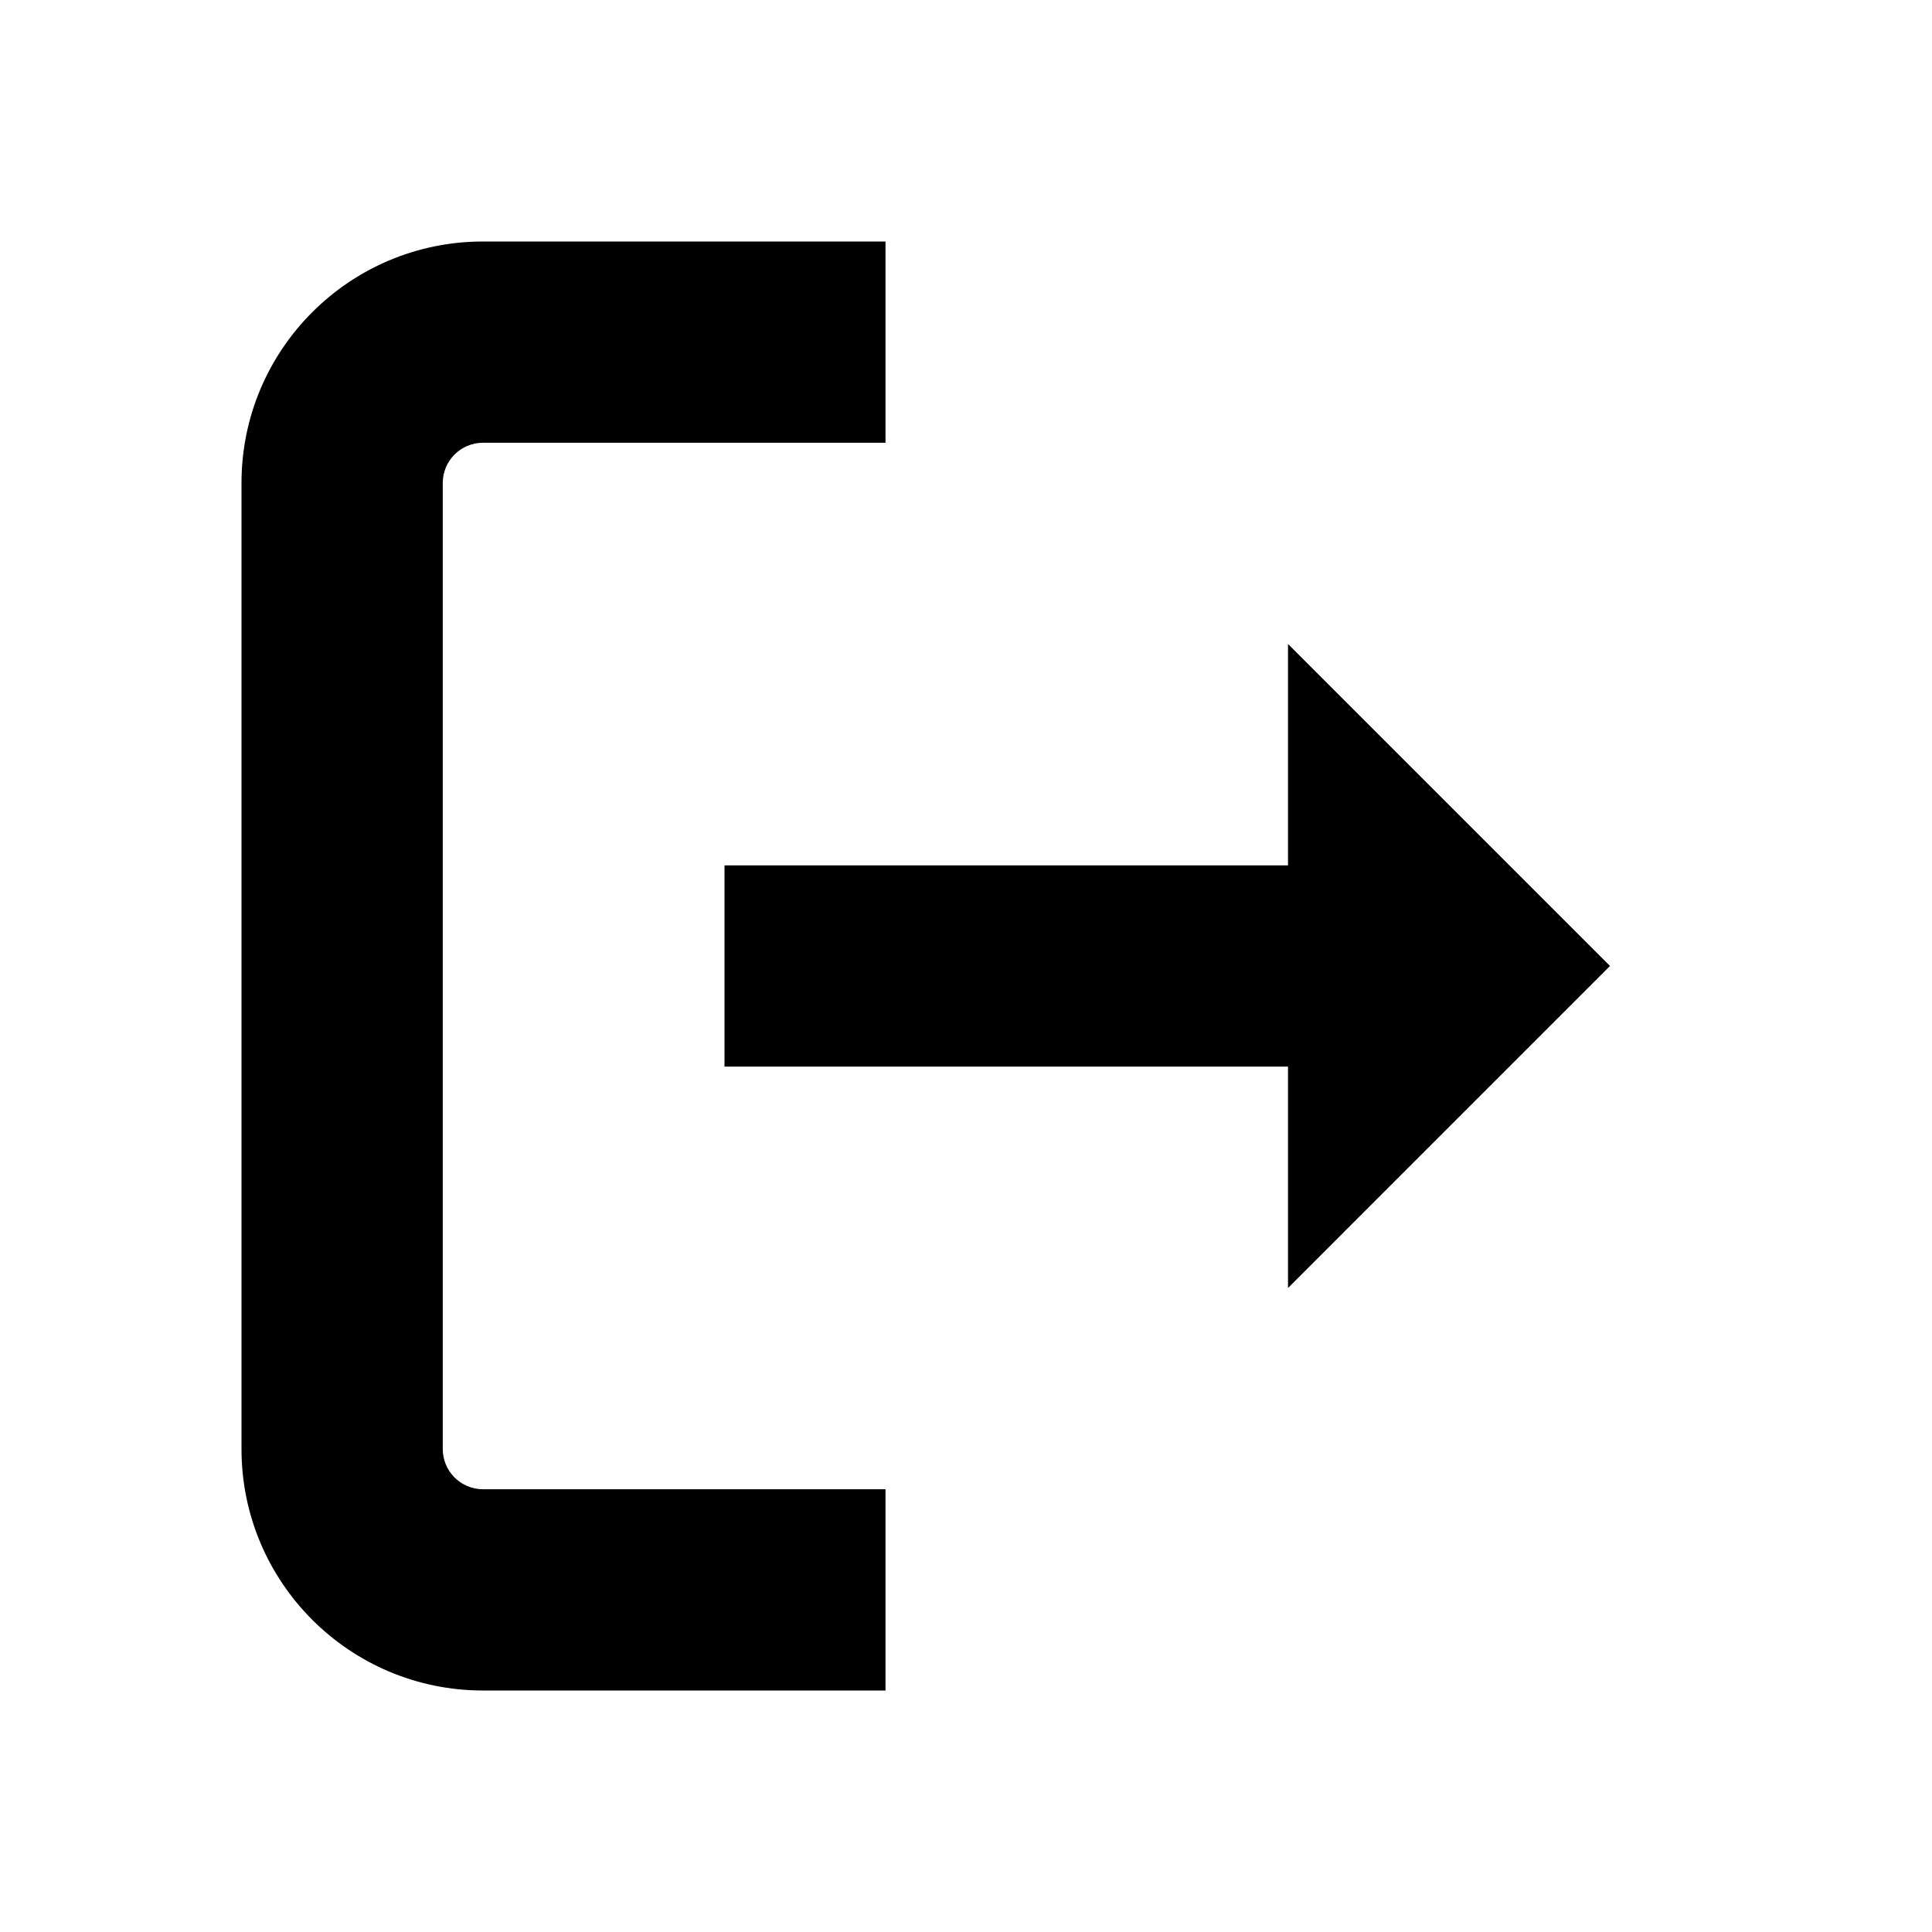
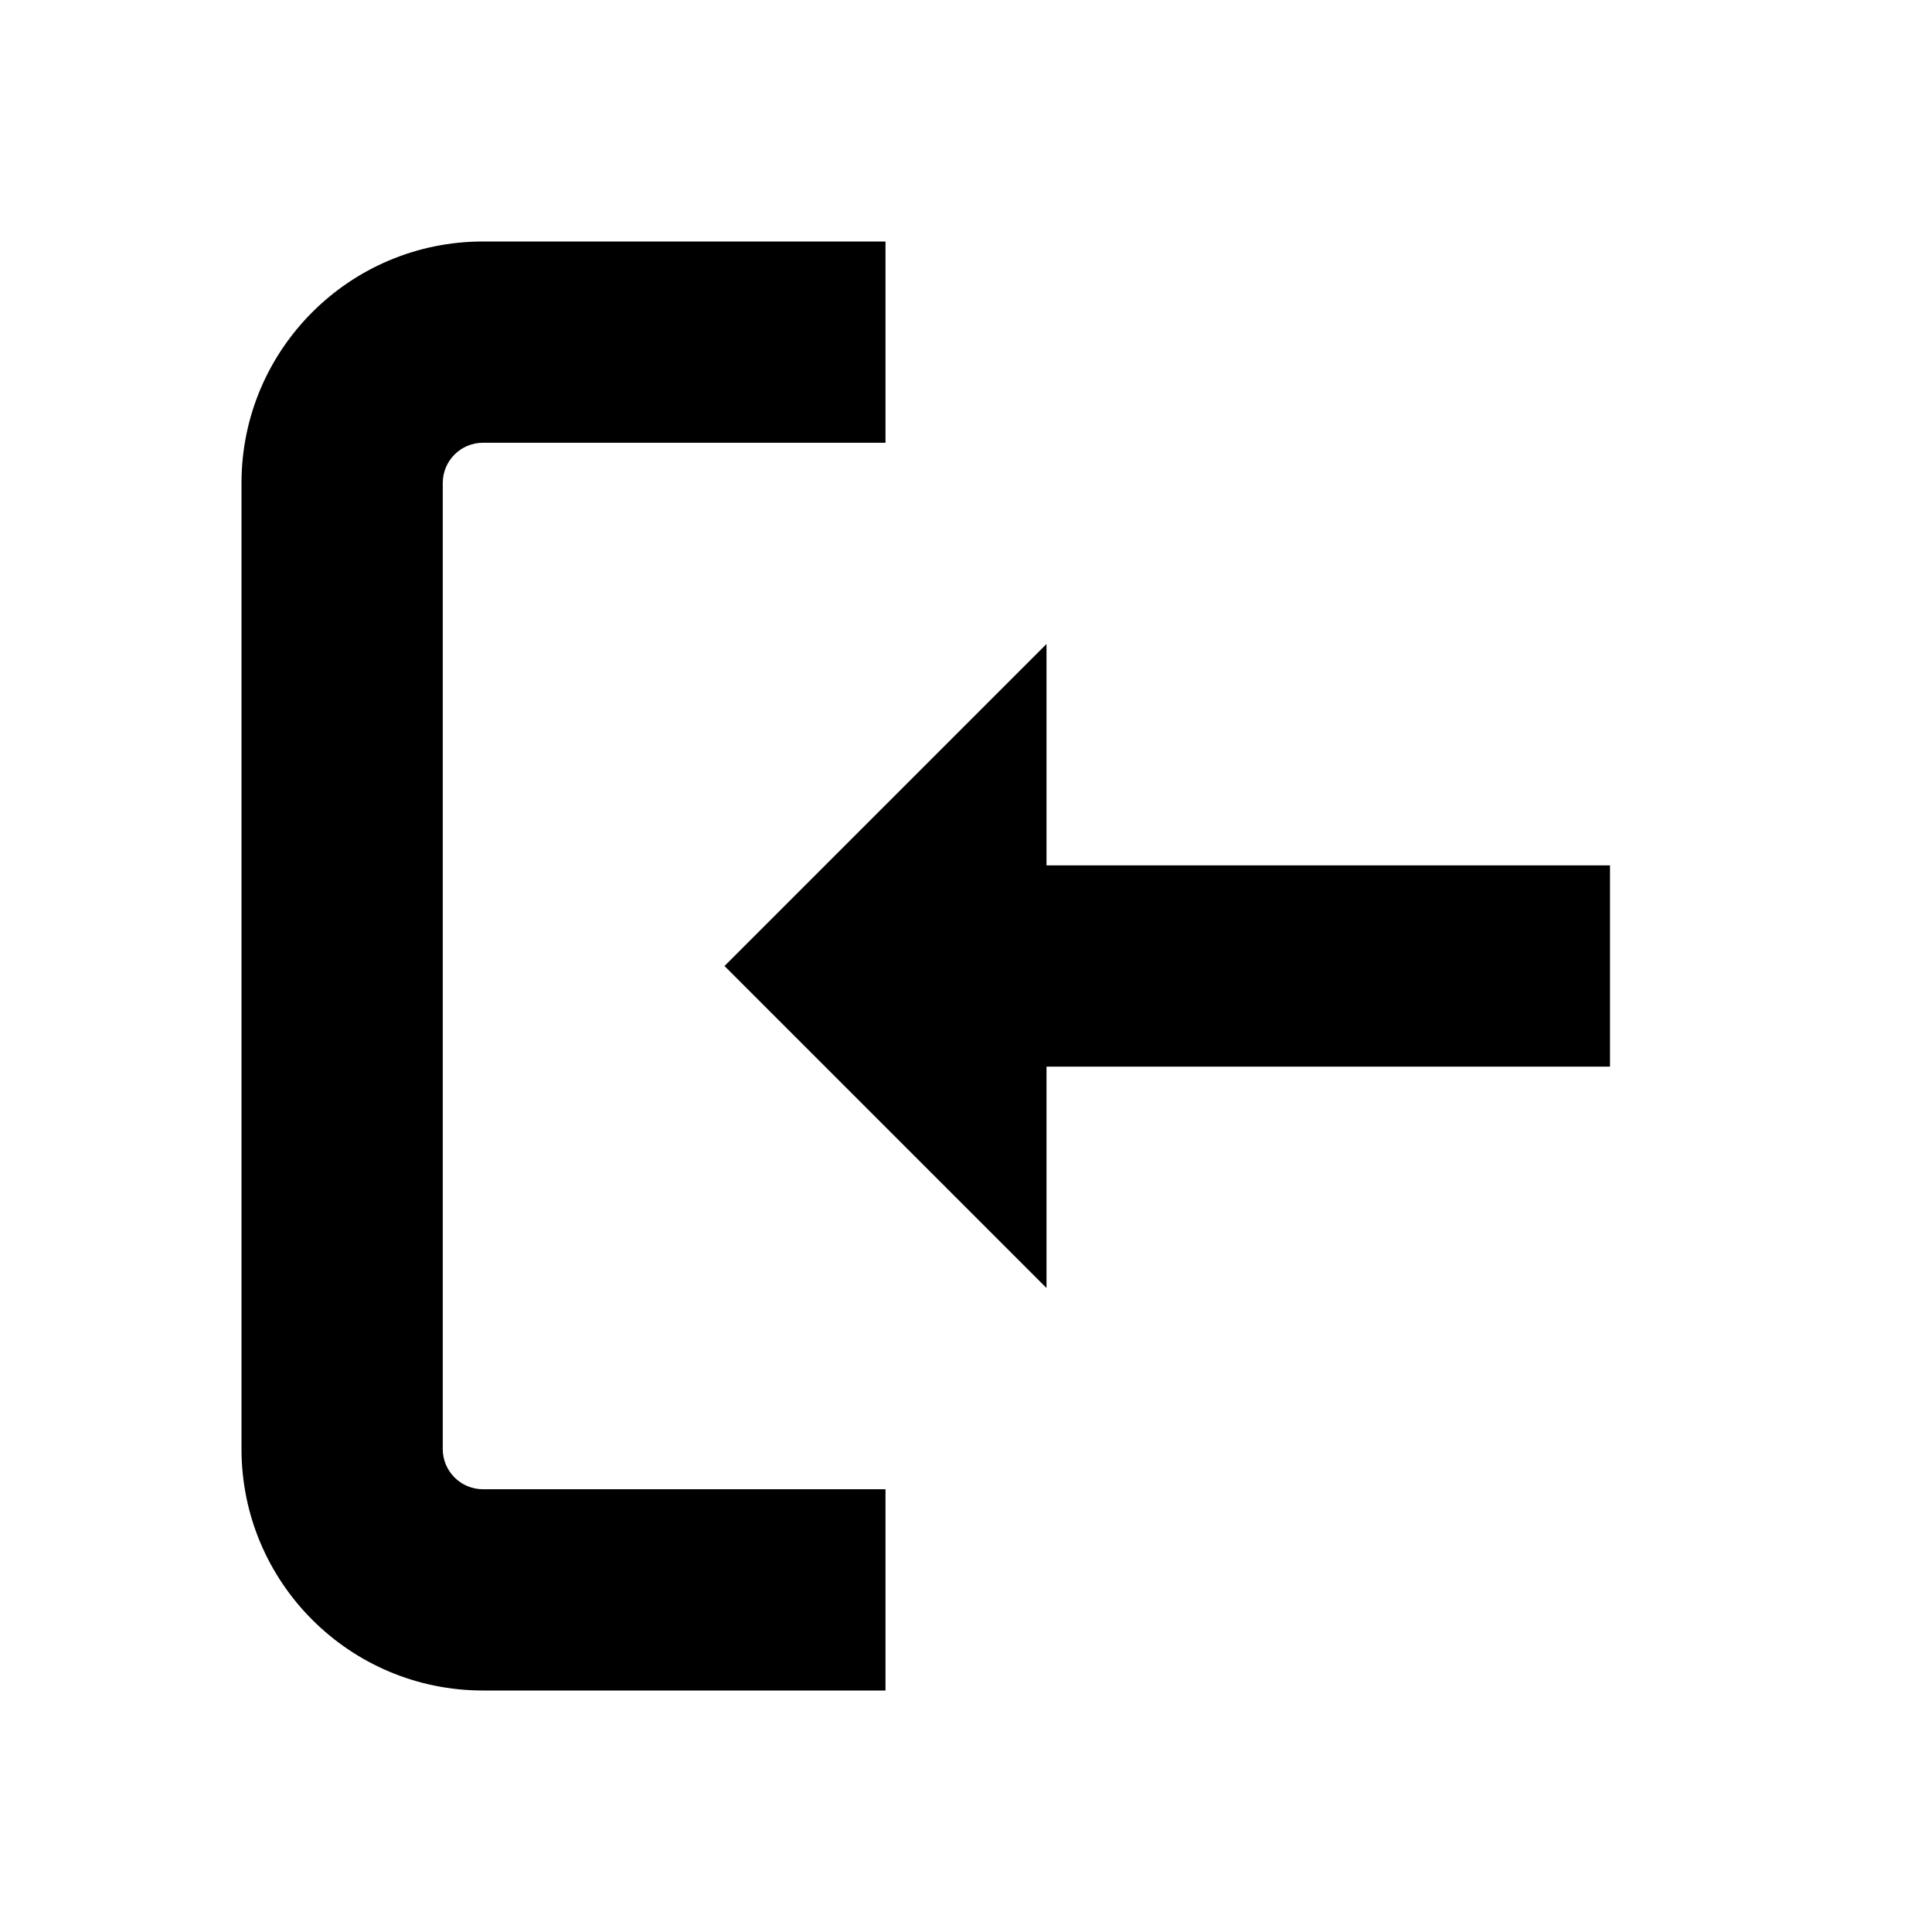
<svg xmlns="http://www.w3.org/2000/svg" width="24" height="24" viewBox="0 0 24 24" fill="currentColor" stroke="none" stroke-width="2.24" stroke-linecap="round" stroke-linejoin="round" fill-rule="evenodd" clip-rule="evenodd" aria-hidden="true">
-   <path d="M6 3h5v2.5H6a.5.5 0 0 0-.5.5v12a.5.5 0 0 0 .5.5h5V21H6a3 3 0 0 1-3-3V6a3 3 0 0 1 3-3zM9 10.75h7V8l4 4-4 4v-2.75H9z" />
+   <path d="M6 3h5v2.5H6a.5.5 0 0 0-.5.5v12a.5.5 0 0 0 .5.5h5V21H6a3 3 0 0 1-3-3V6a3 3 0 0 1 3-3zM20 10.75h-7V8l-4 4 4 4v-2.75h7z" />
</svg>
